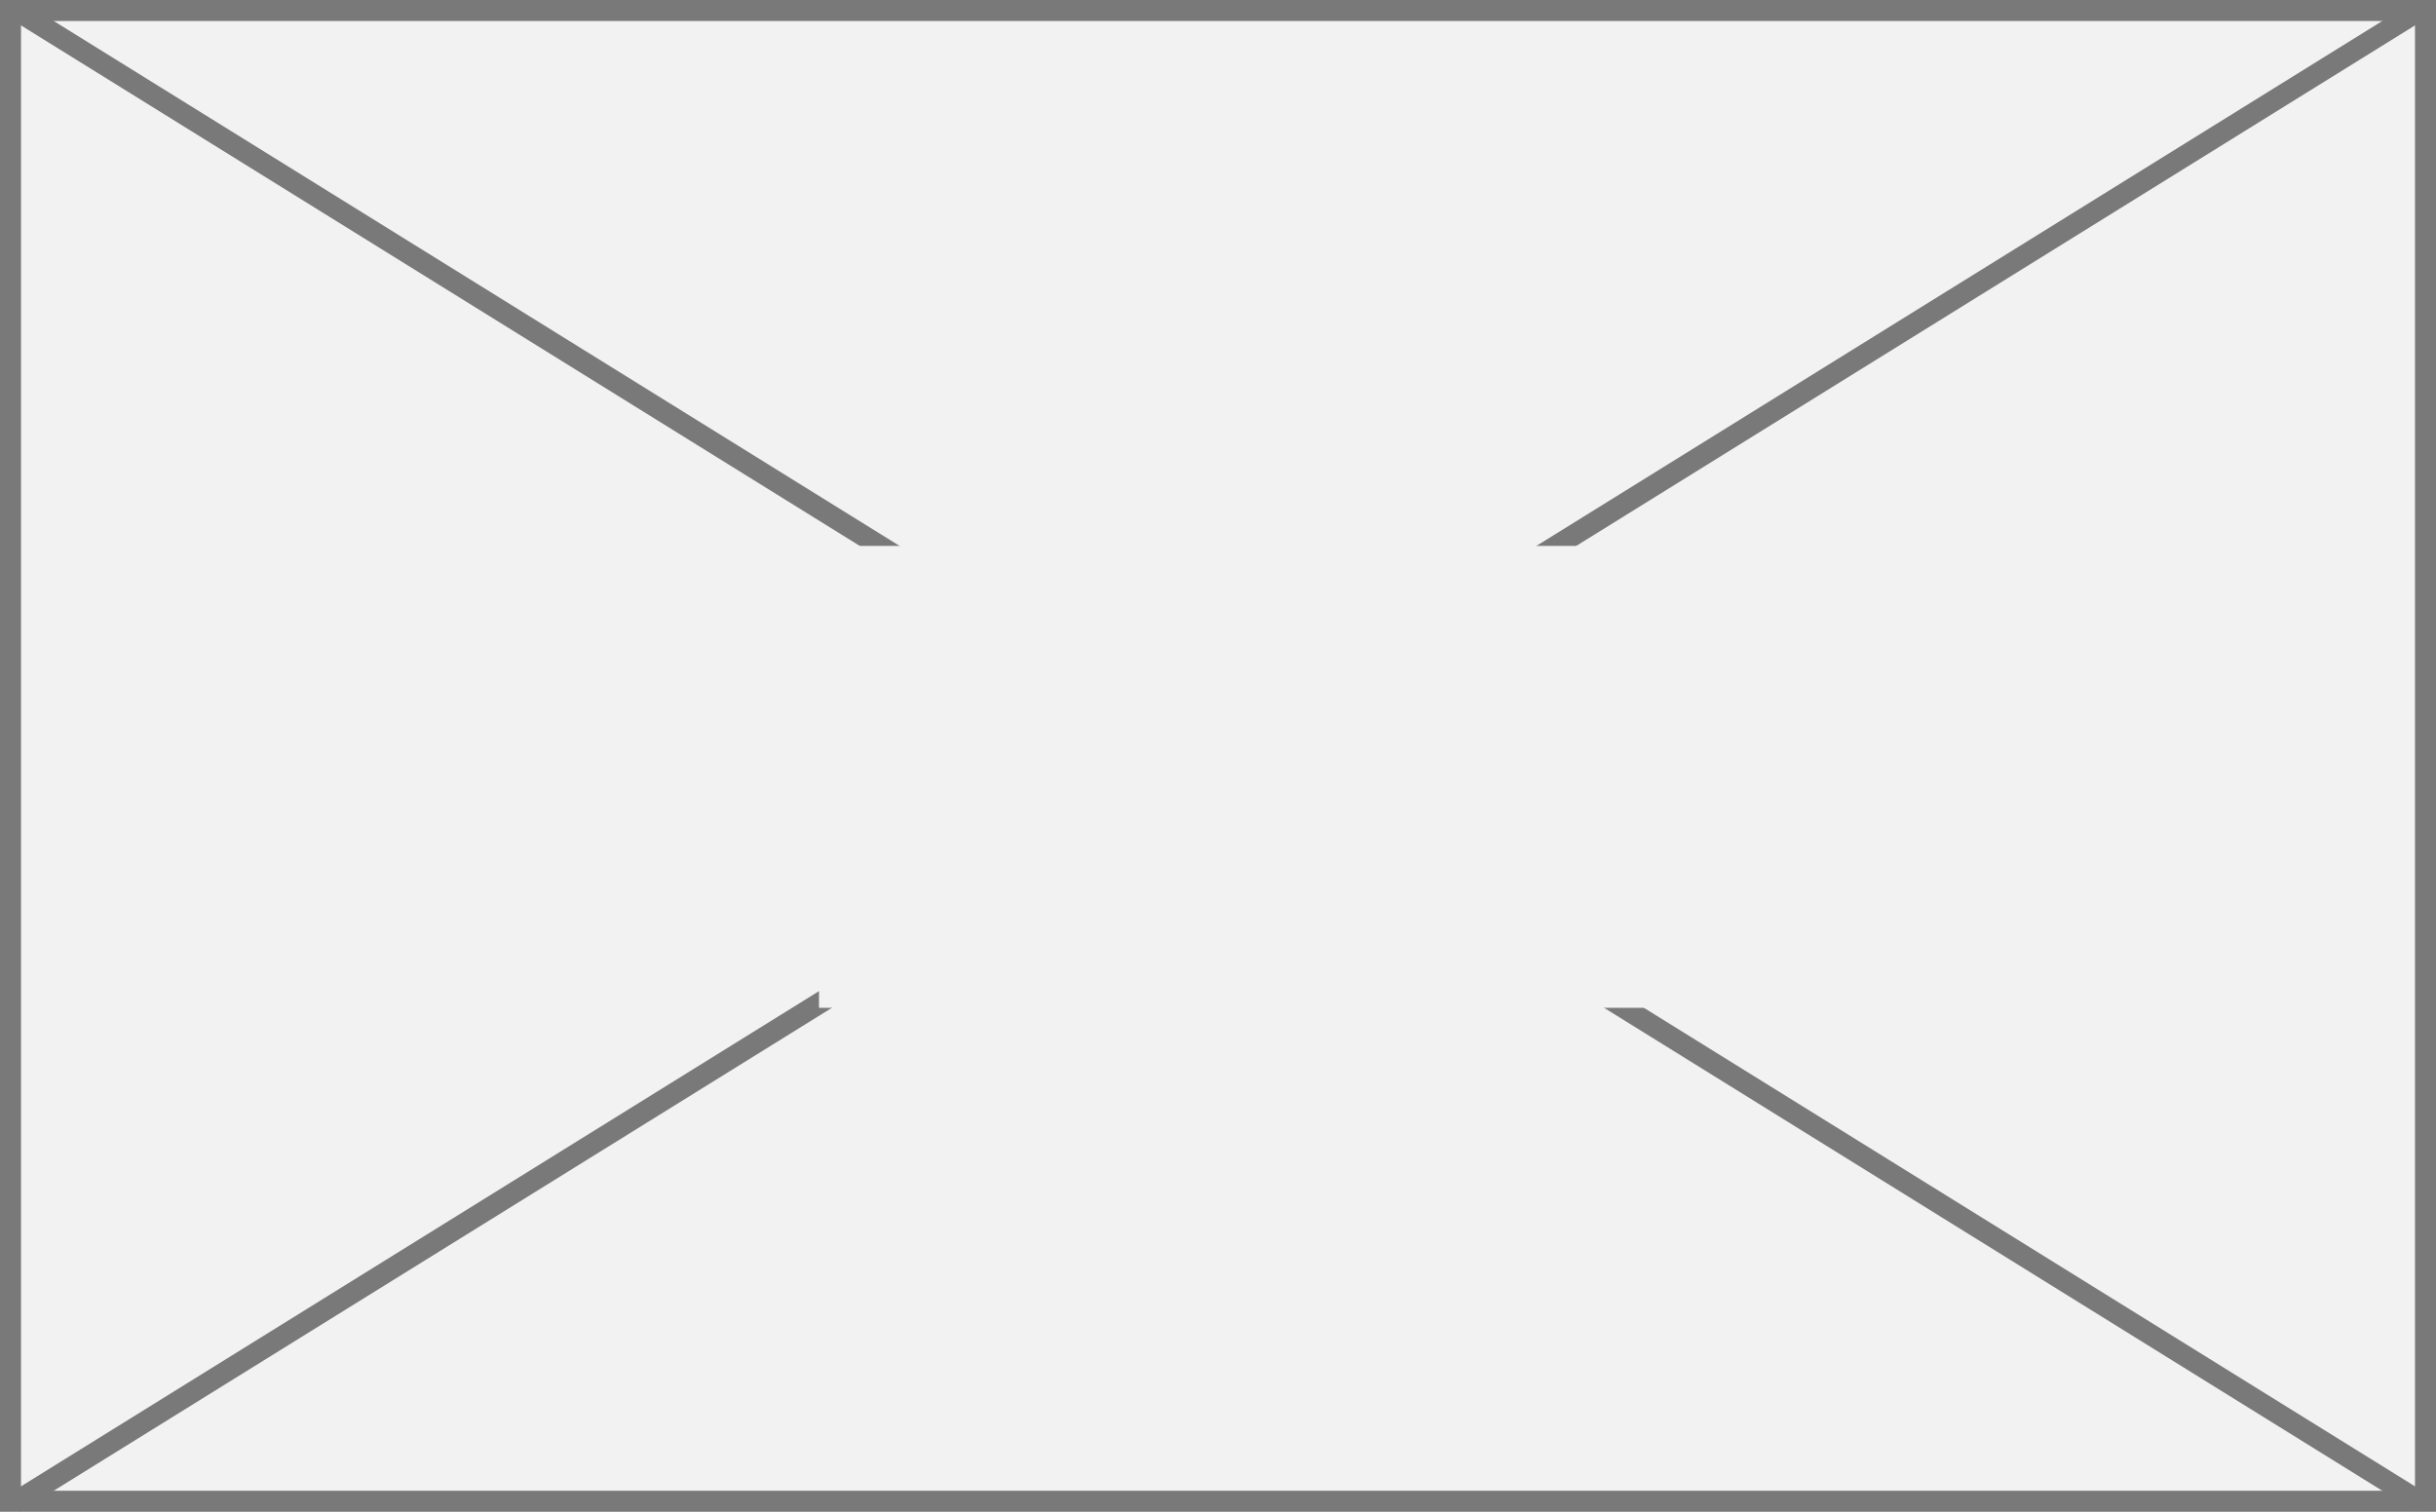
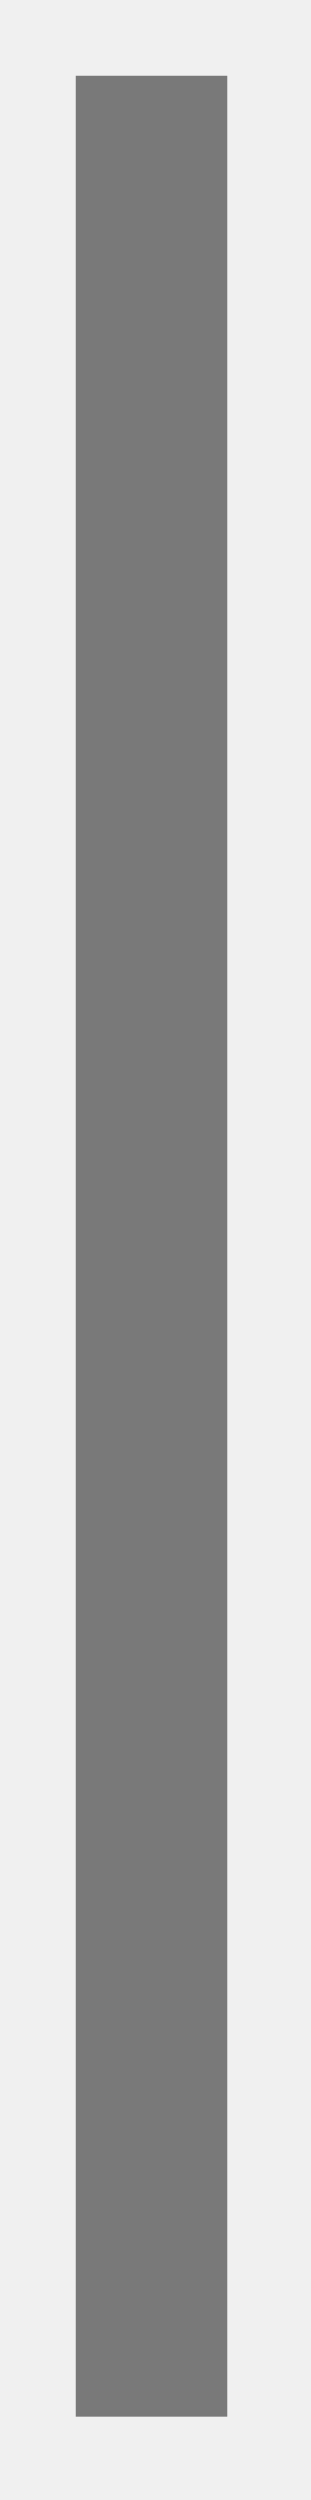
- <svg xmlns="http://www.w3.org/2000/svg" version="1.1" width="116px" height="72px">
-   <defs>
-     <mask fill="white" id="clip220">
-       <path d="M 1600 459  L 1640 459  L 1640 481  L 1600 481  Z M 1561 433  L 1677 433  L 1677 505  L 1561 505  Z " fill-rule="evenodd" />
-     </mask>
-   </defs>
-   <g transform="matrix(1 0 0 1 -1561 -433 )">
-     <path d="M 1561.5 433.5  L 1676.5 433.5  L 1676.5 504.5  L 1561.5 504.5  L 1561.5 433.5  Z " fill-rule="nonzero" fill="#f2f2f2" stroke="none" />
-     <path d="M 1561.5 433.5  L 1676.5 433.5  L 1676.5 504.5  L 1561.5 504.5  L 1561.5 433.5  Z " stroke-width="1" stroke="#797979" fill="none" />
-     <path d="M 1561.684 433.425  L 1676.316 504.575  M 1676.316 433.425  L 1561.684 504.575  " stroke-width="1" stroke="#797979" fill="none" mask="url(#clip220)" />
+ <svg xmlns="http://www.w3.org/2000/svg" version="1.1" width="41px" height="330px">
+   <g transform="matrix(1 0 0 1 -1365 -646 )">
+     <path d="M 1385 656  L 1385 965  " stroke-width="20" stroke="#797979" fill="none" />
  </g>
</svg>
